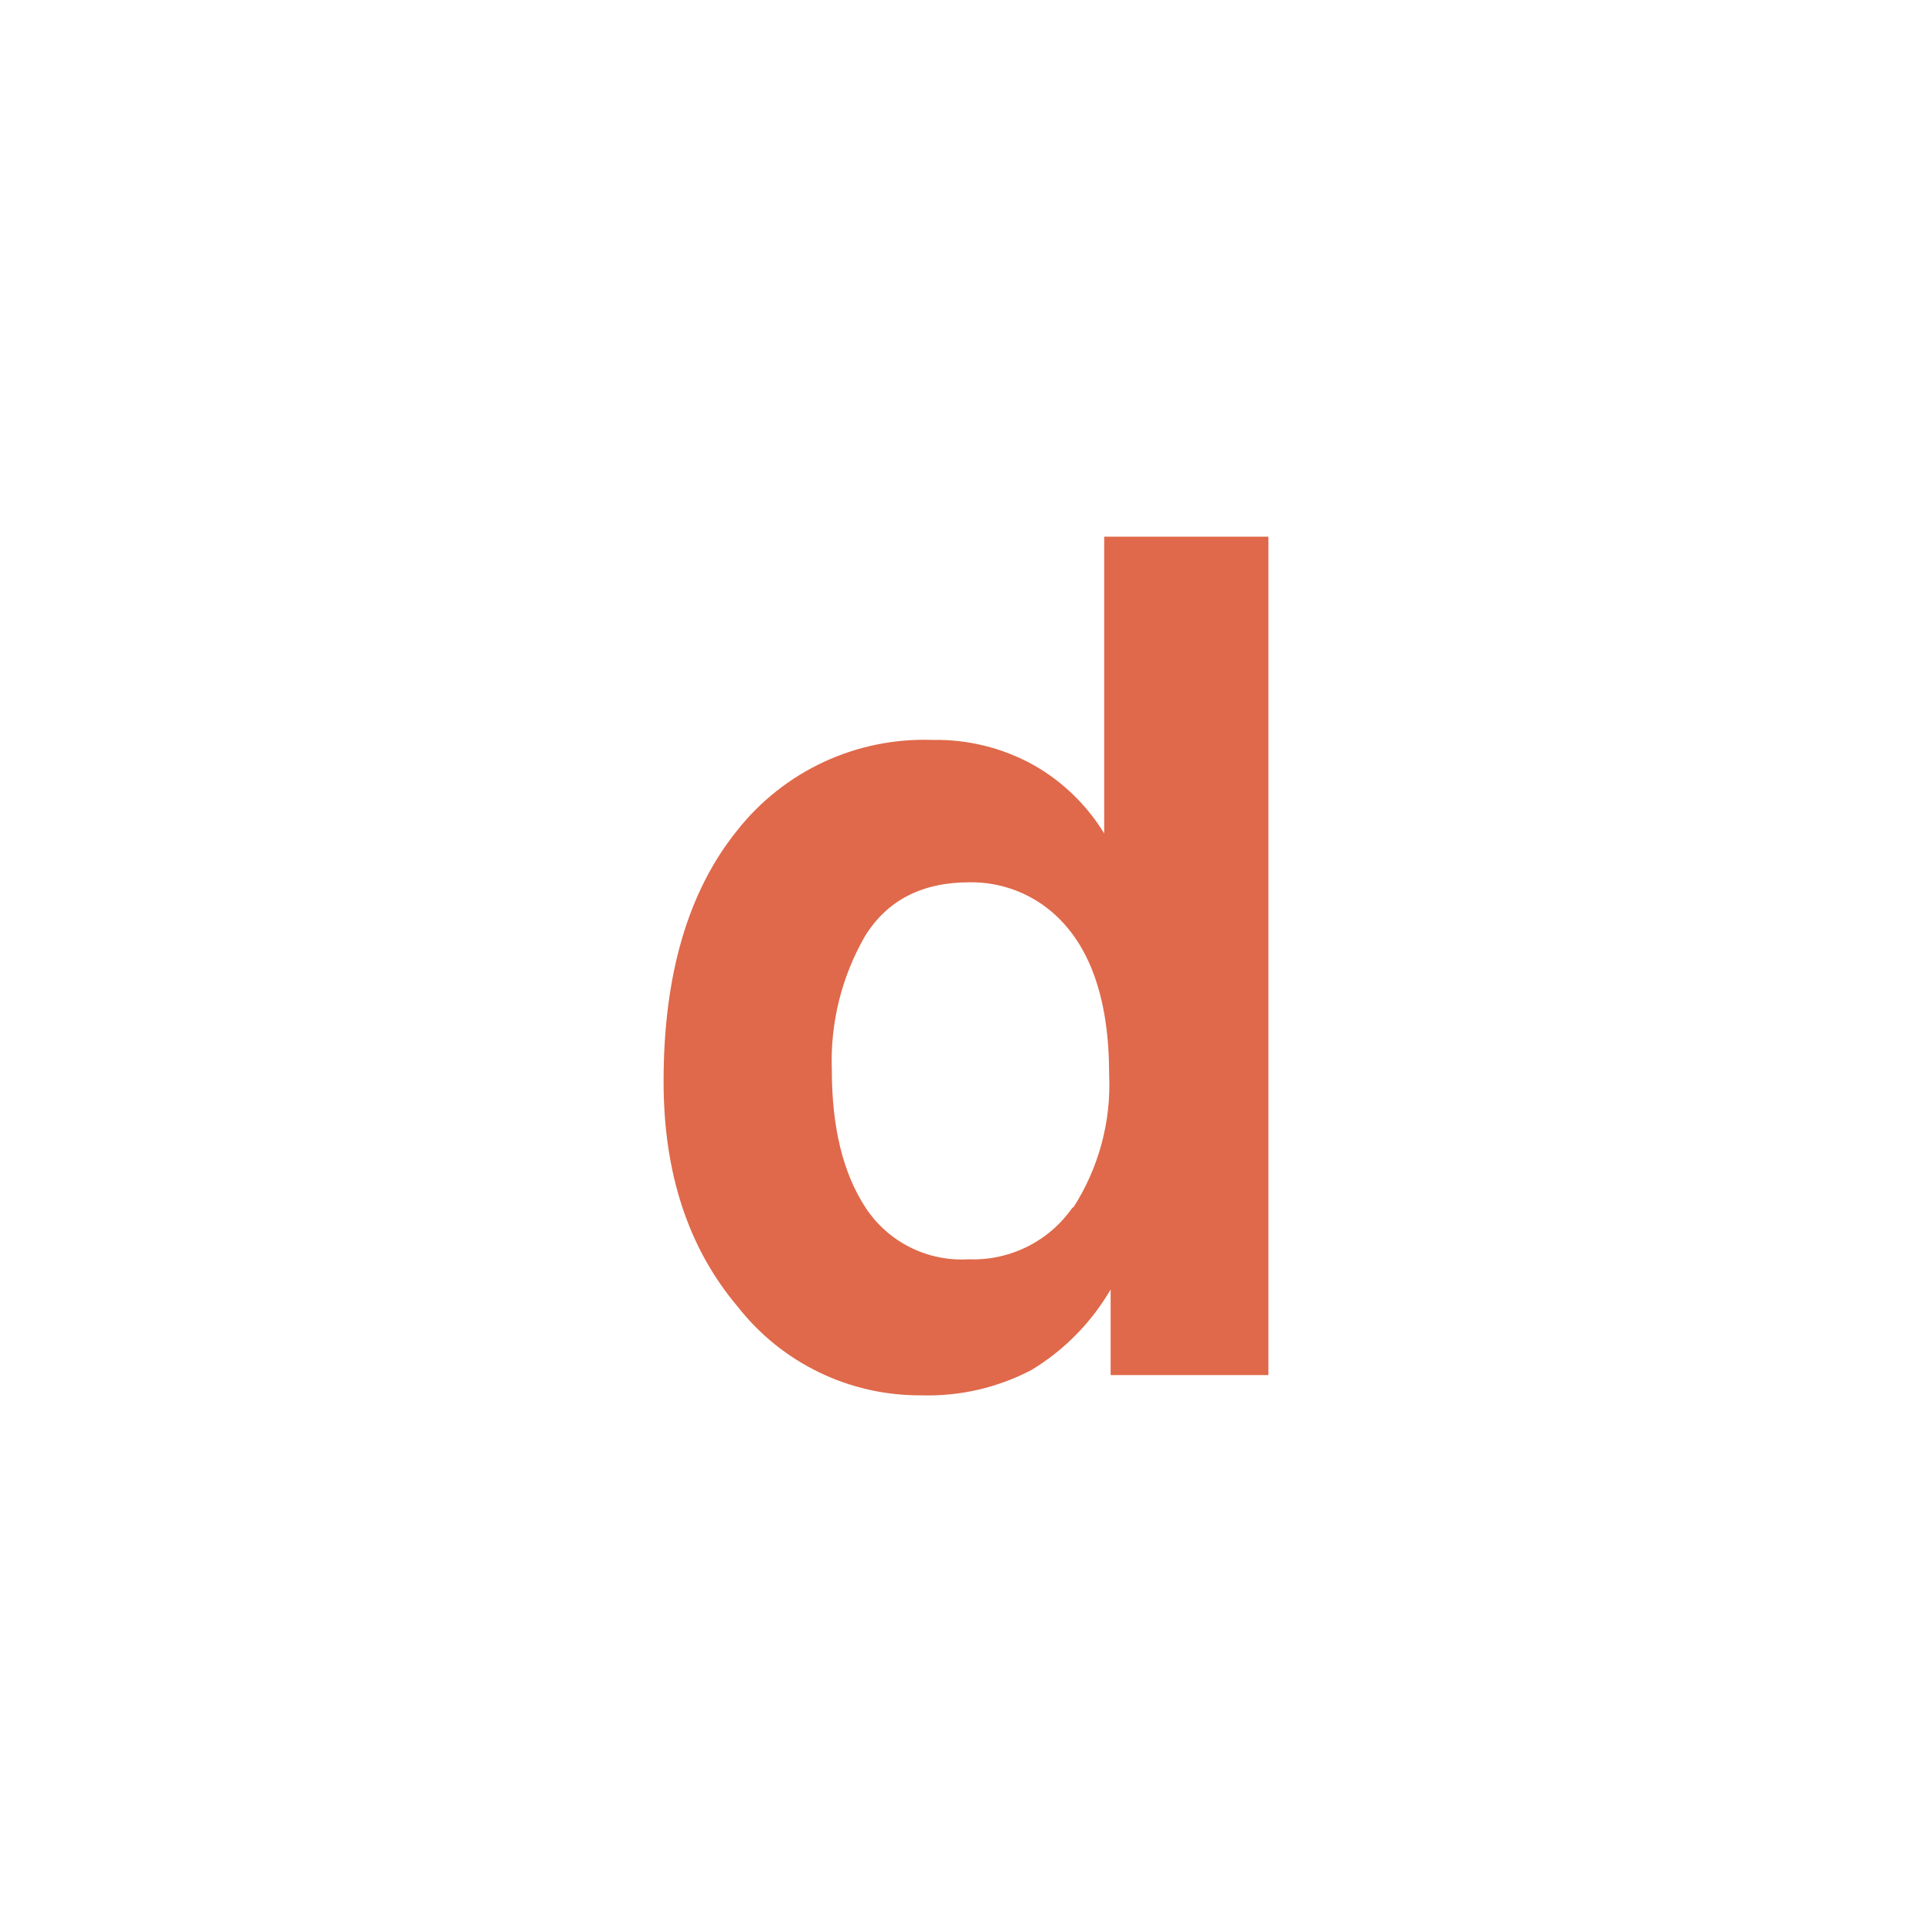
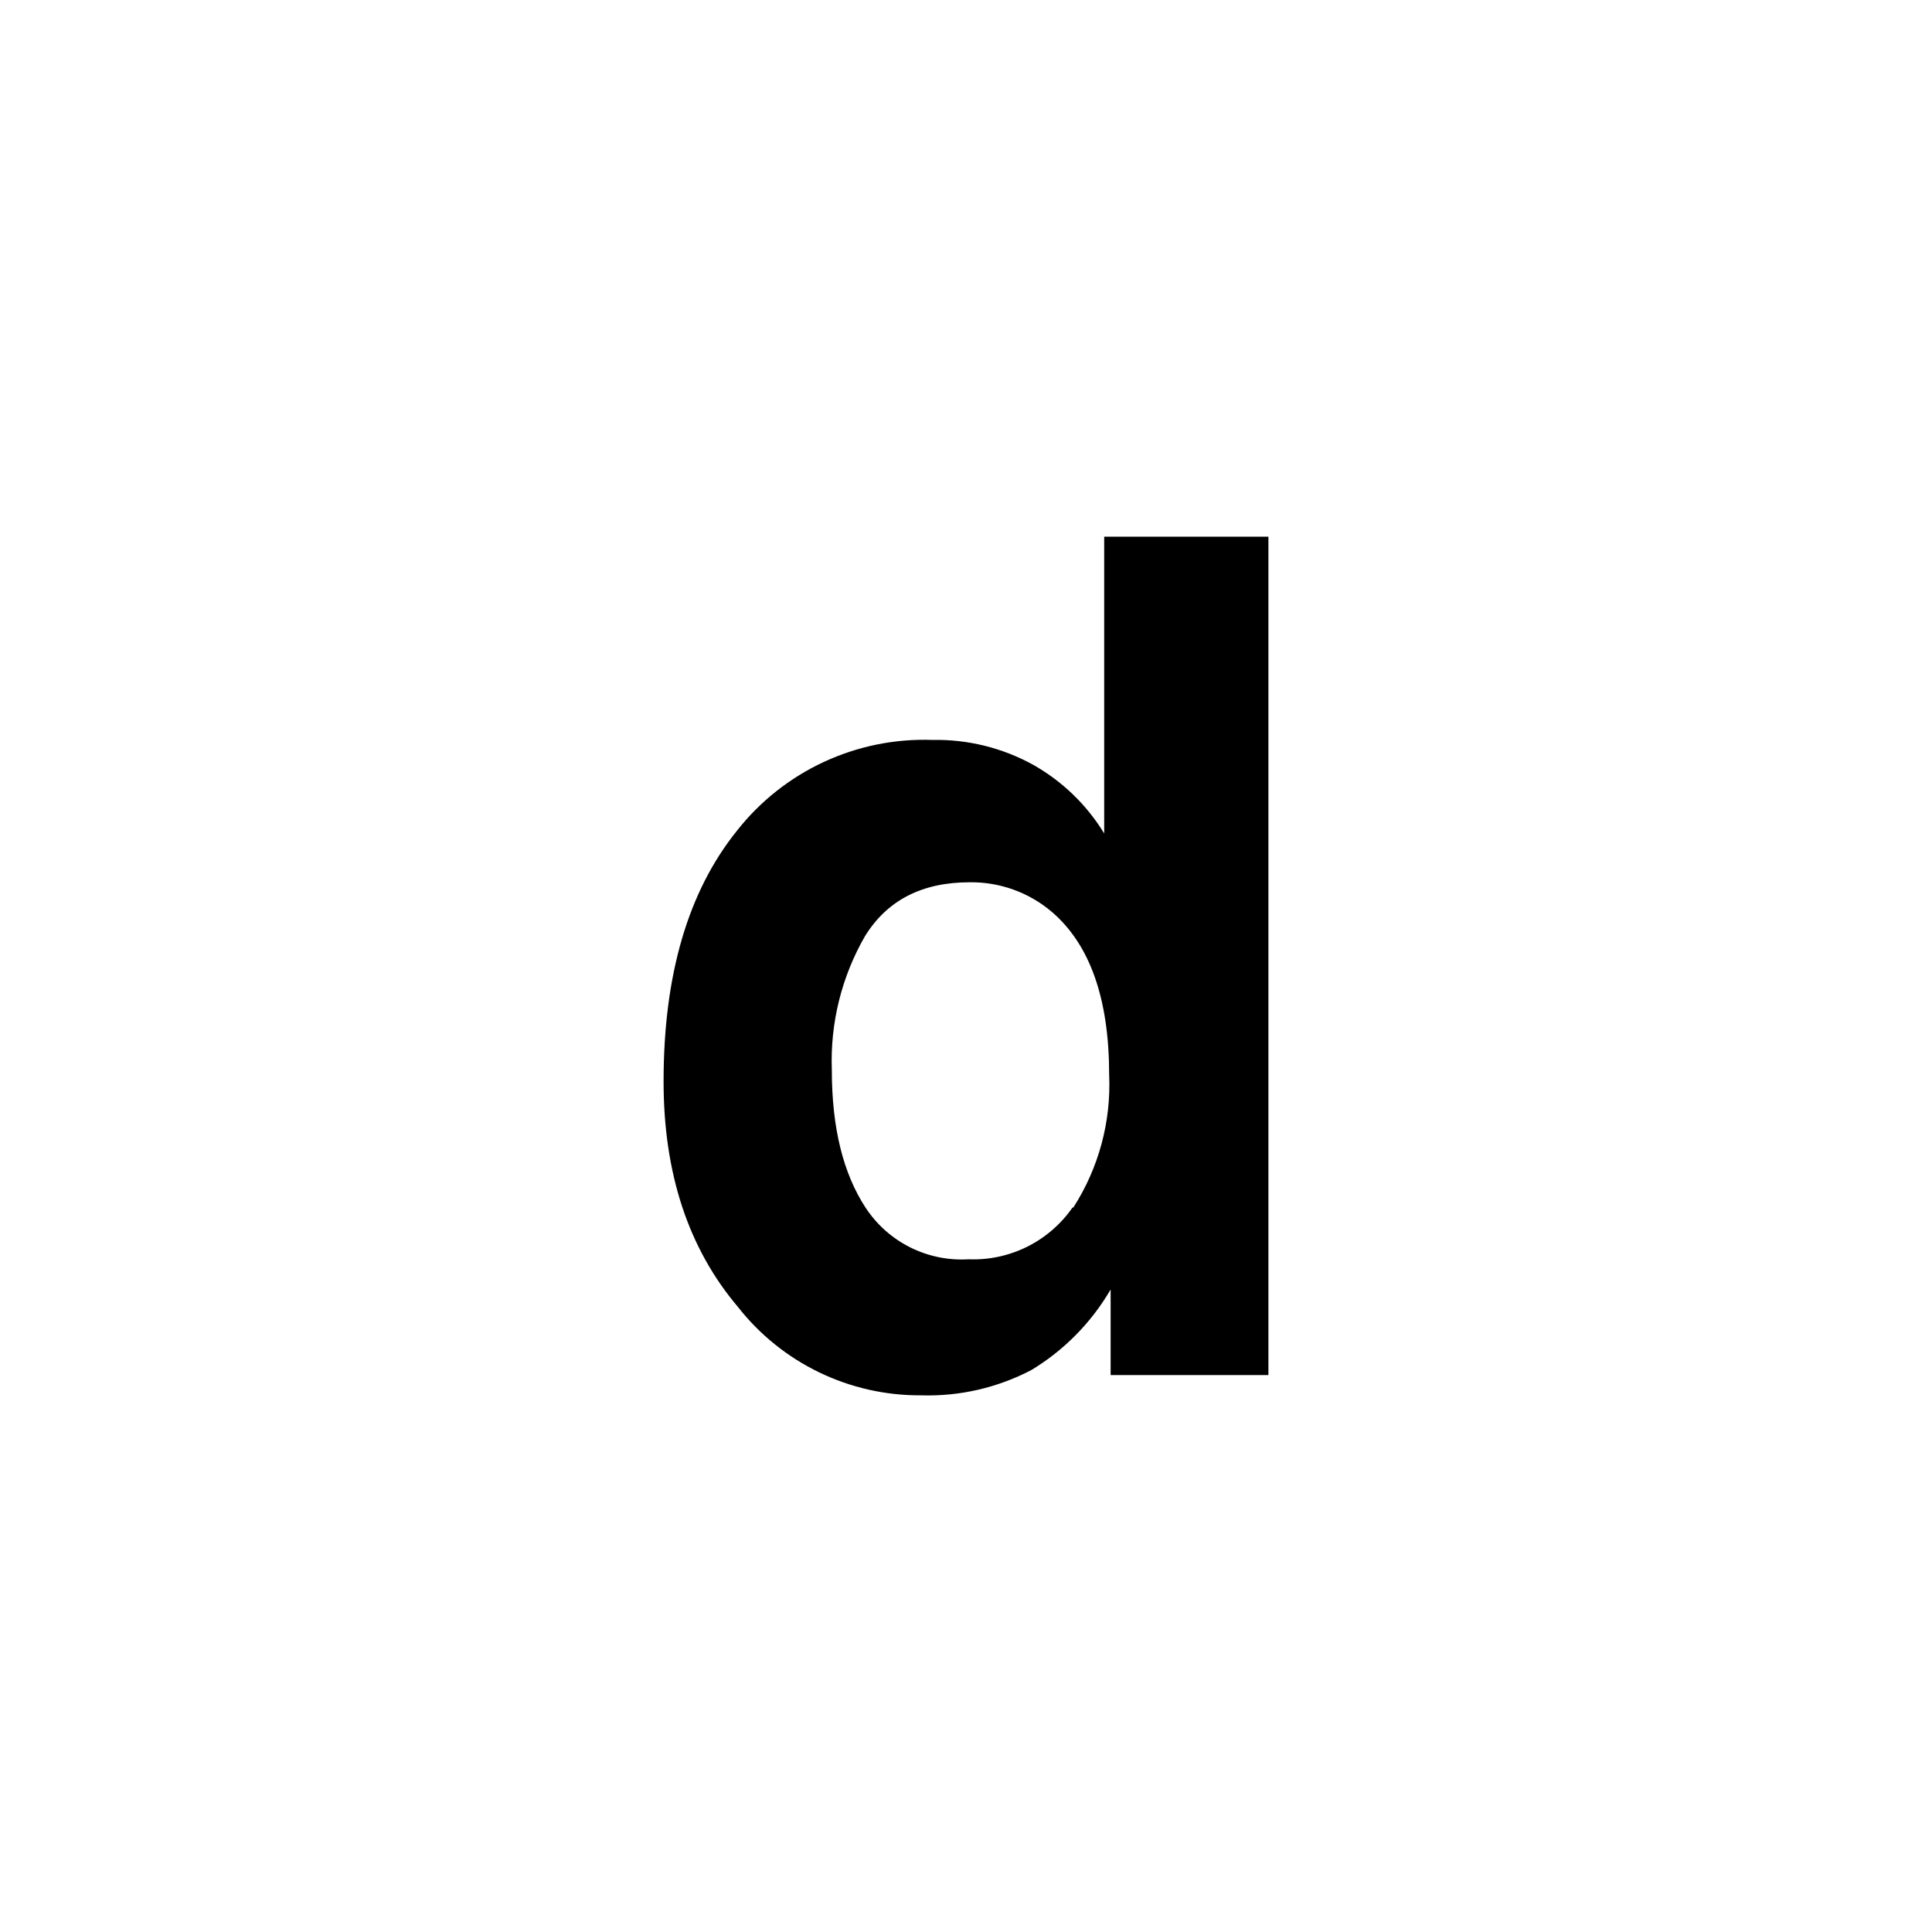
- <svg xmlns="http://www.w3.org/2000/svg" id="Camada_1" data-name="Camada 1" viewBox="0 0 144 144">
-   <defs>
-     <style>.cls-1{fill:#df694a;}</style>
-   </defs>
-   <path class="cls-1" d="M77,57a14.6,14.6,0,0,1,5.3,5.12V40H94.54v62.49H82.78V96.11a17,17,0,0,1-5.9,6A16.61,16.61,0,0,1,68.65,104,17.2,17.2,0,0,1,55,97.41q-5.55-6.55-5.54-16.83,0-11.85,5.45-18.64A17.75,17.75,0,0,1,69.5,55.15,14.93,14.93,0,0,1,77,57Zm3,33a16.92,16.92,0,0,0,2.67-9.89q0-8.49-4.28-12.15a9.26,9.26,0,0,0-6.12-2.2c-3.54,0-6.13,1.33-7.79,4a18.61,18.61,0,0,0-2.48,10q0,6.42,2.52,10.26a8.56,8.56,0,0,0,7.67,3.84A9,9,0,0,0,79.94,90Z" />
+ <svg xmlns="http://www.w3.org/2000/svg" viewBox="0 0 144 144">
+   <path d="M77 57a14.6 14.6 0 015.3 5.12V40h12.24v62.49H82.78v-6.38a17 17 0 01-5.9 6 16.61 16.61 0 01-8.23 1.89A17.2 17.2 0 0155 97.41q-5.55-6.55-5.54-16.83 0-11.85 5.45-18.64a17.75 17.75 0 0114.59-6.79A14.93 14.93 0 0177 57zm3 33a16.92 16.92 0 002.67-9.89q0-8.49-4.28-12.15a9.26 9.26 0 00-6.12-2.2c-3.54 0-6.13 1.33-7.79 4a18.61 18.61 0 00-2.48 10q0 6.42 2.52 10.26a8.56 8.56 0 007.67 3.84A9 9 0 0079.94 90z" />
</svg>
